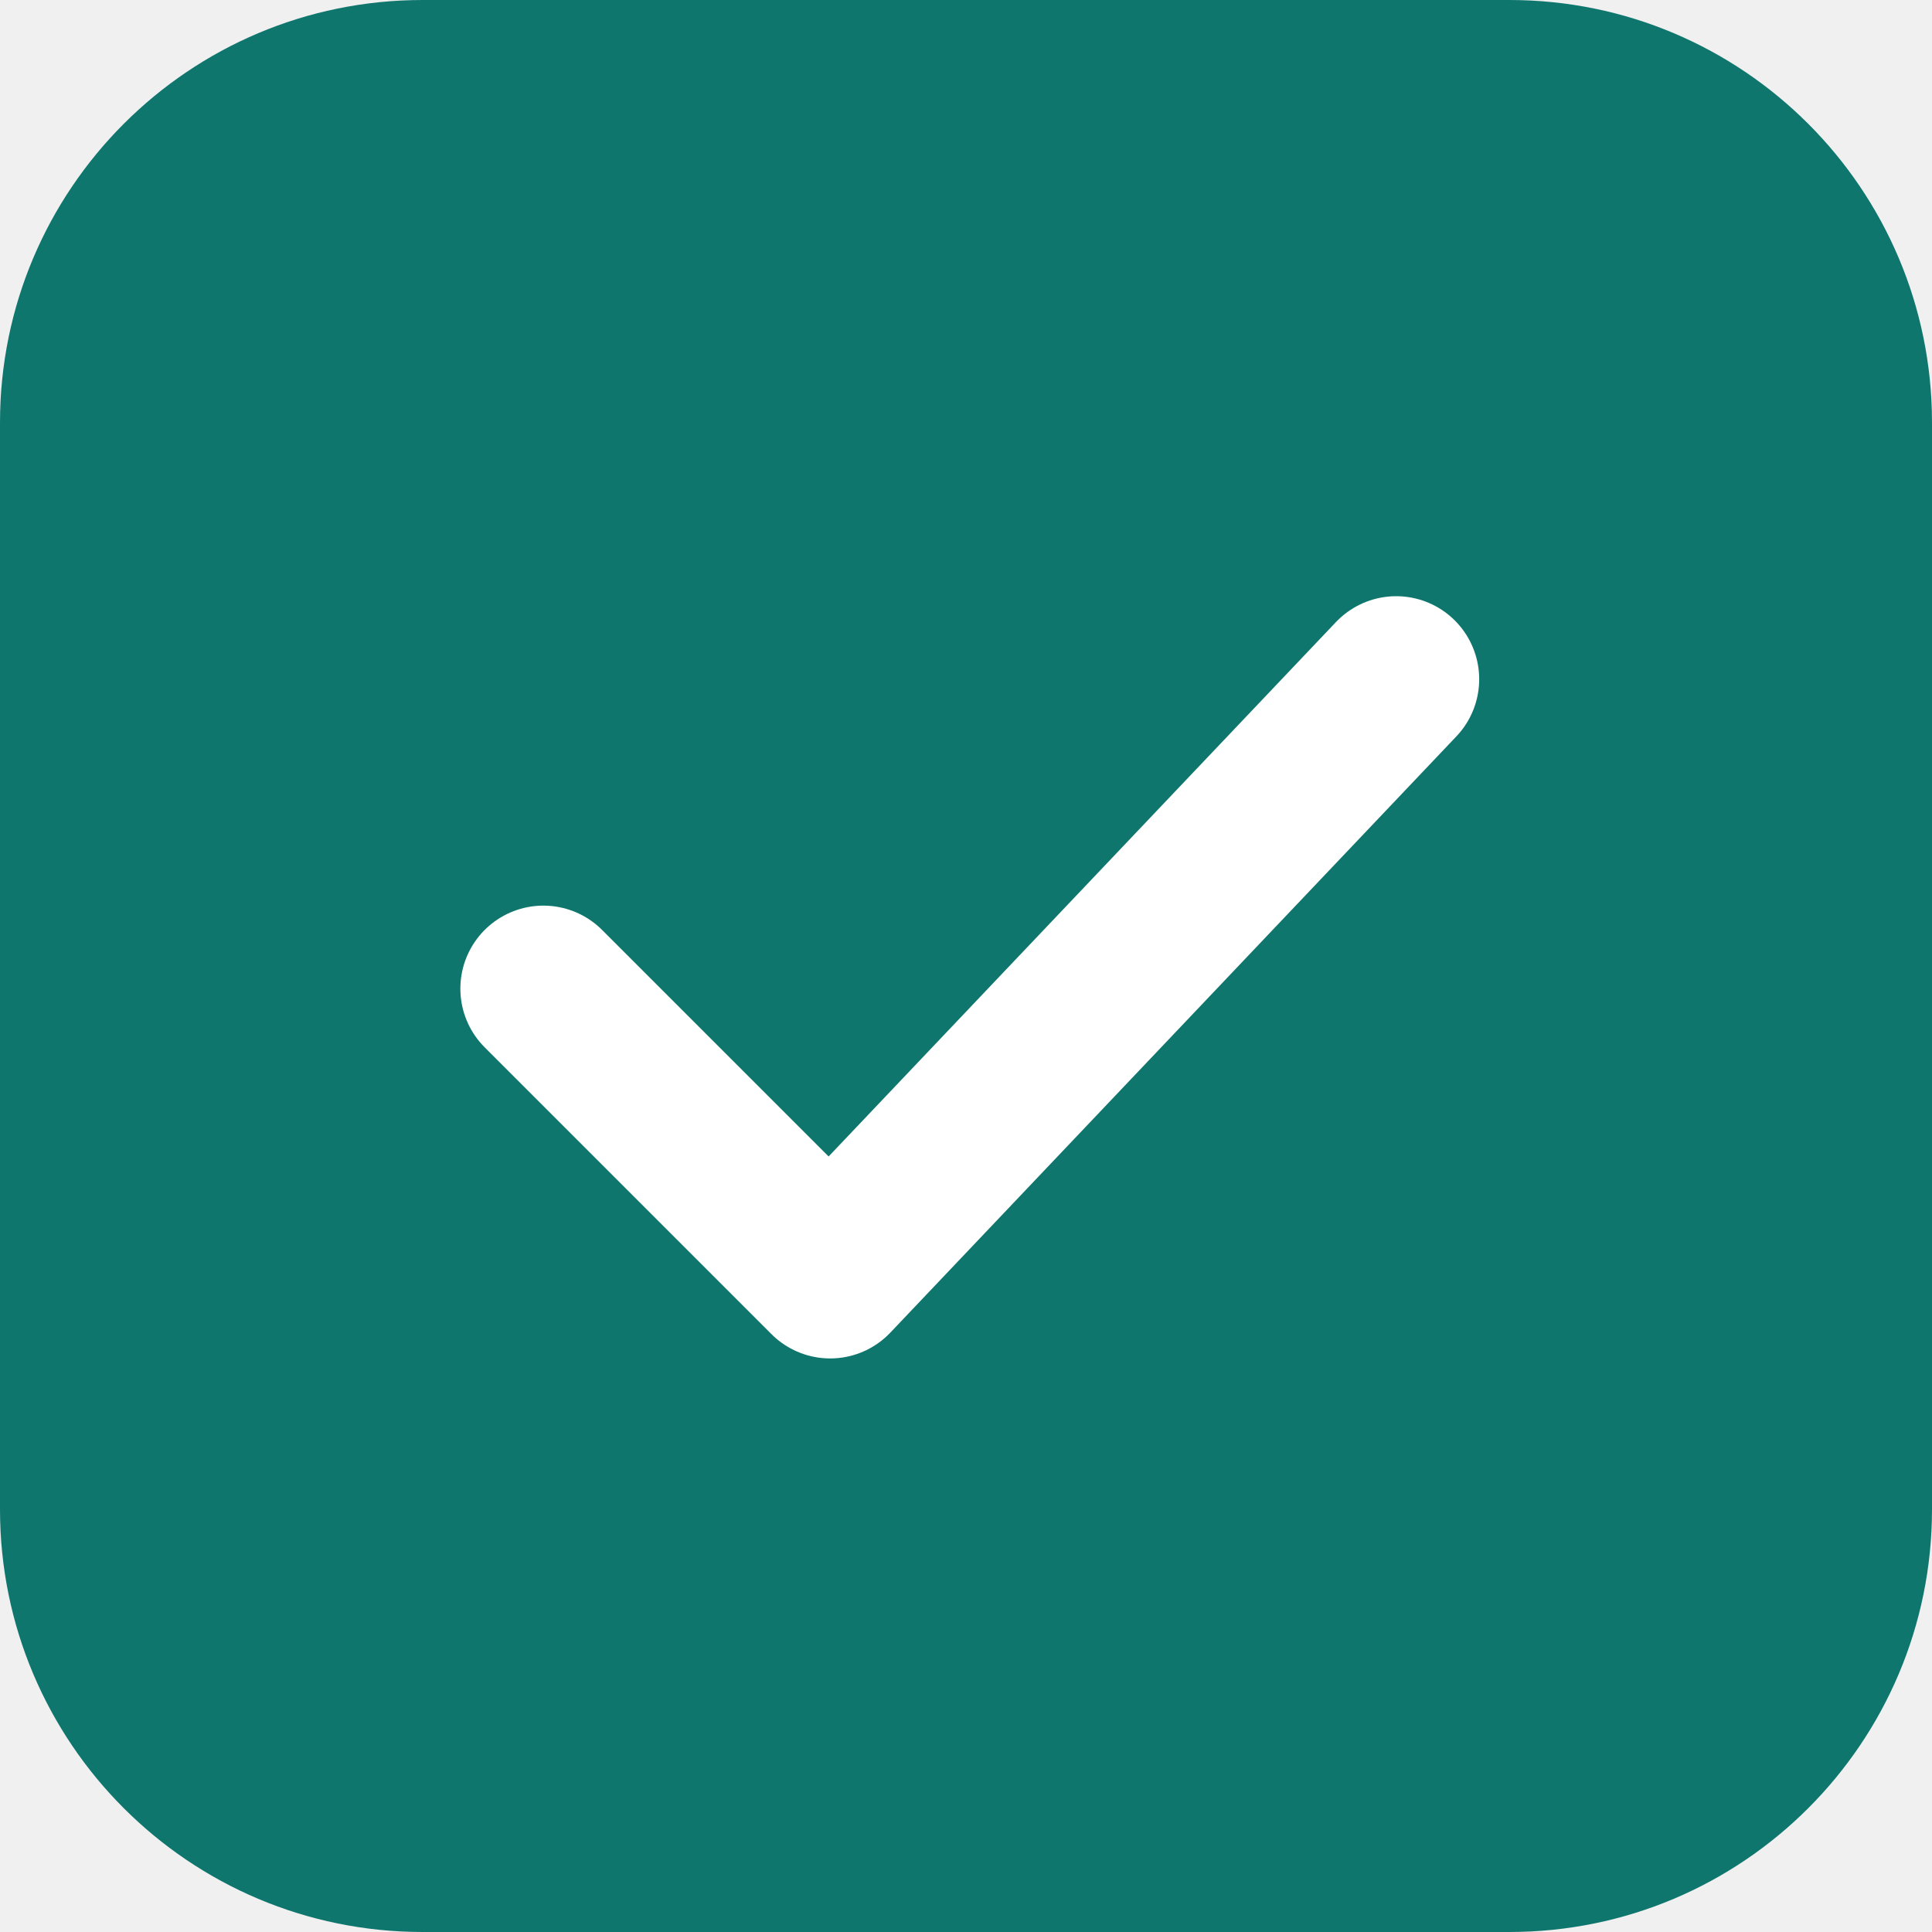
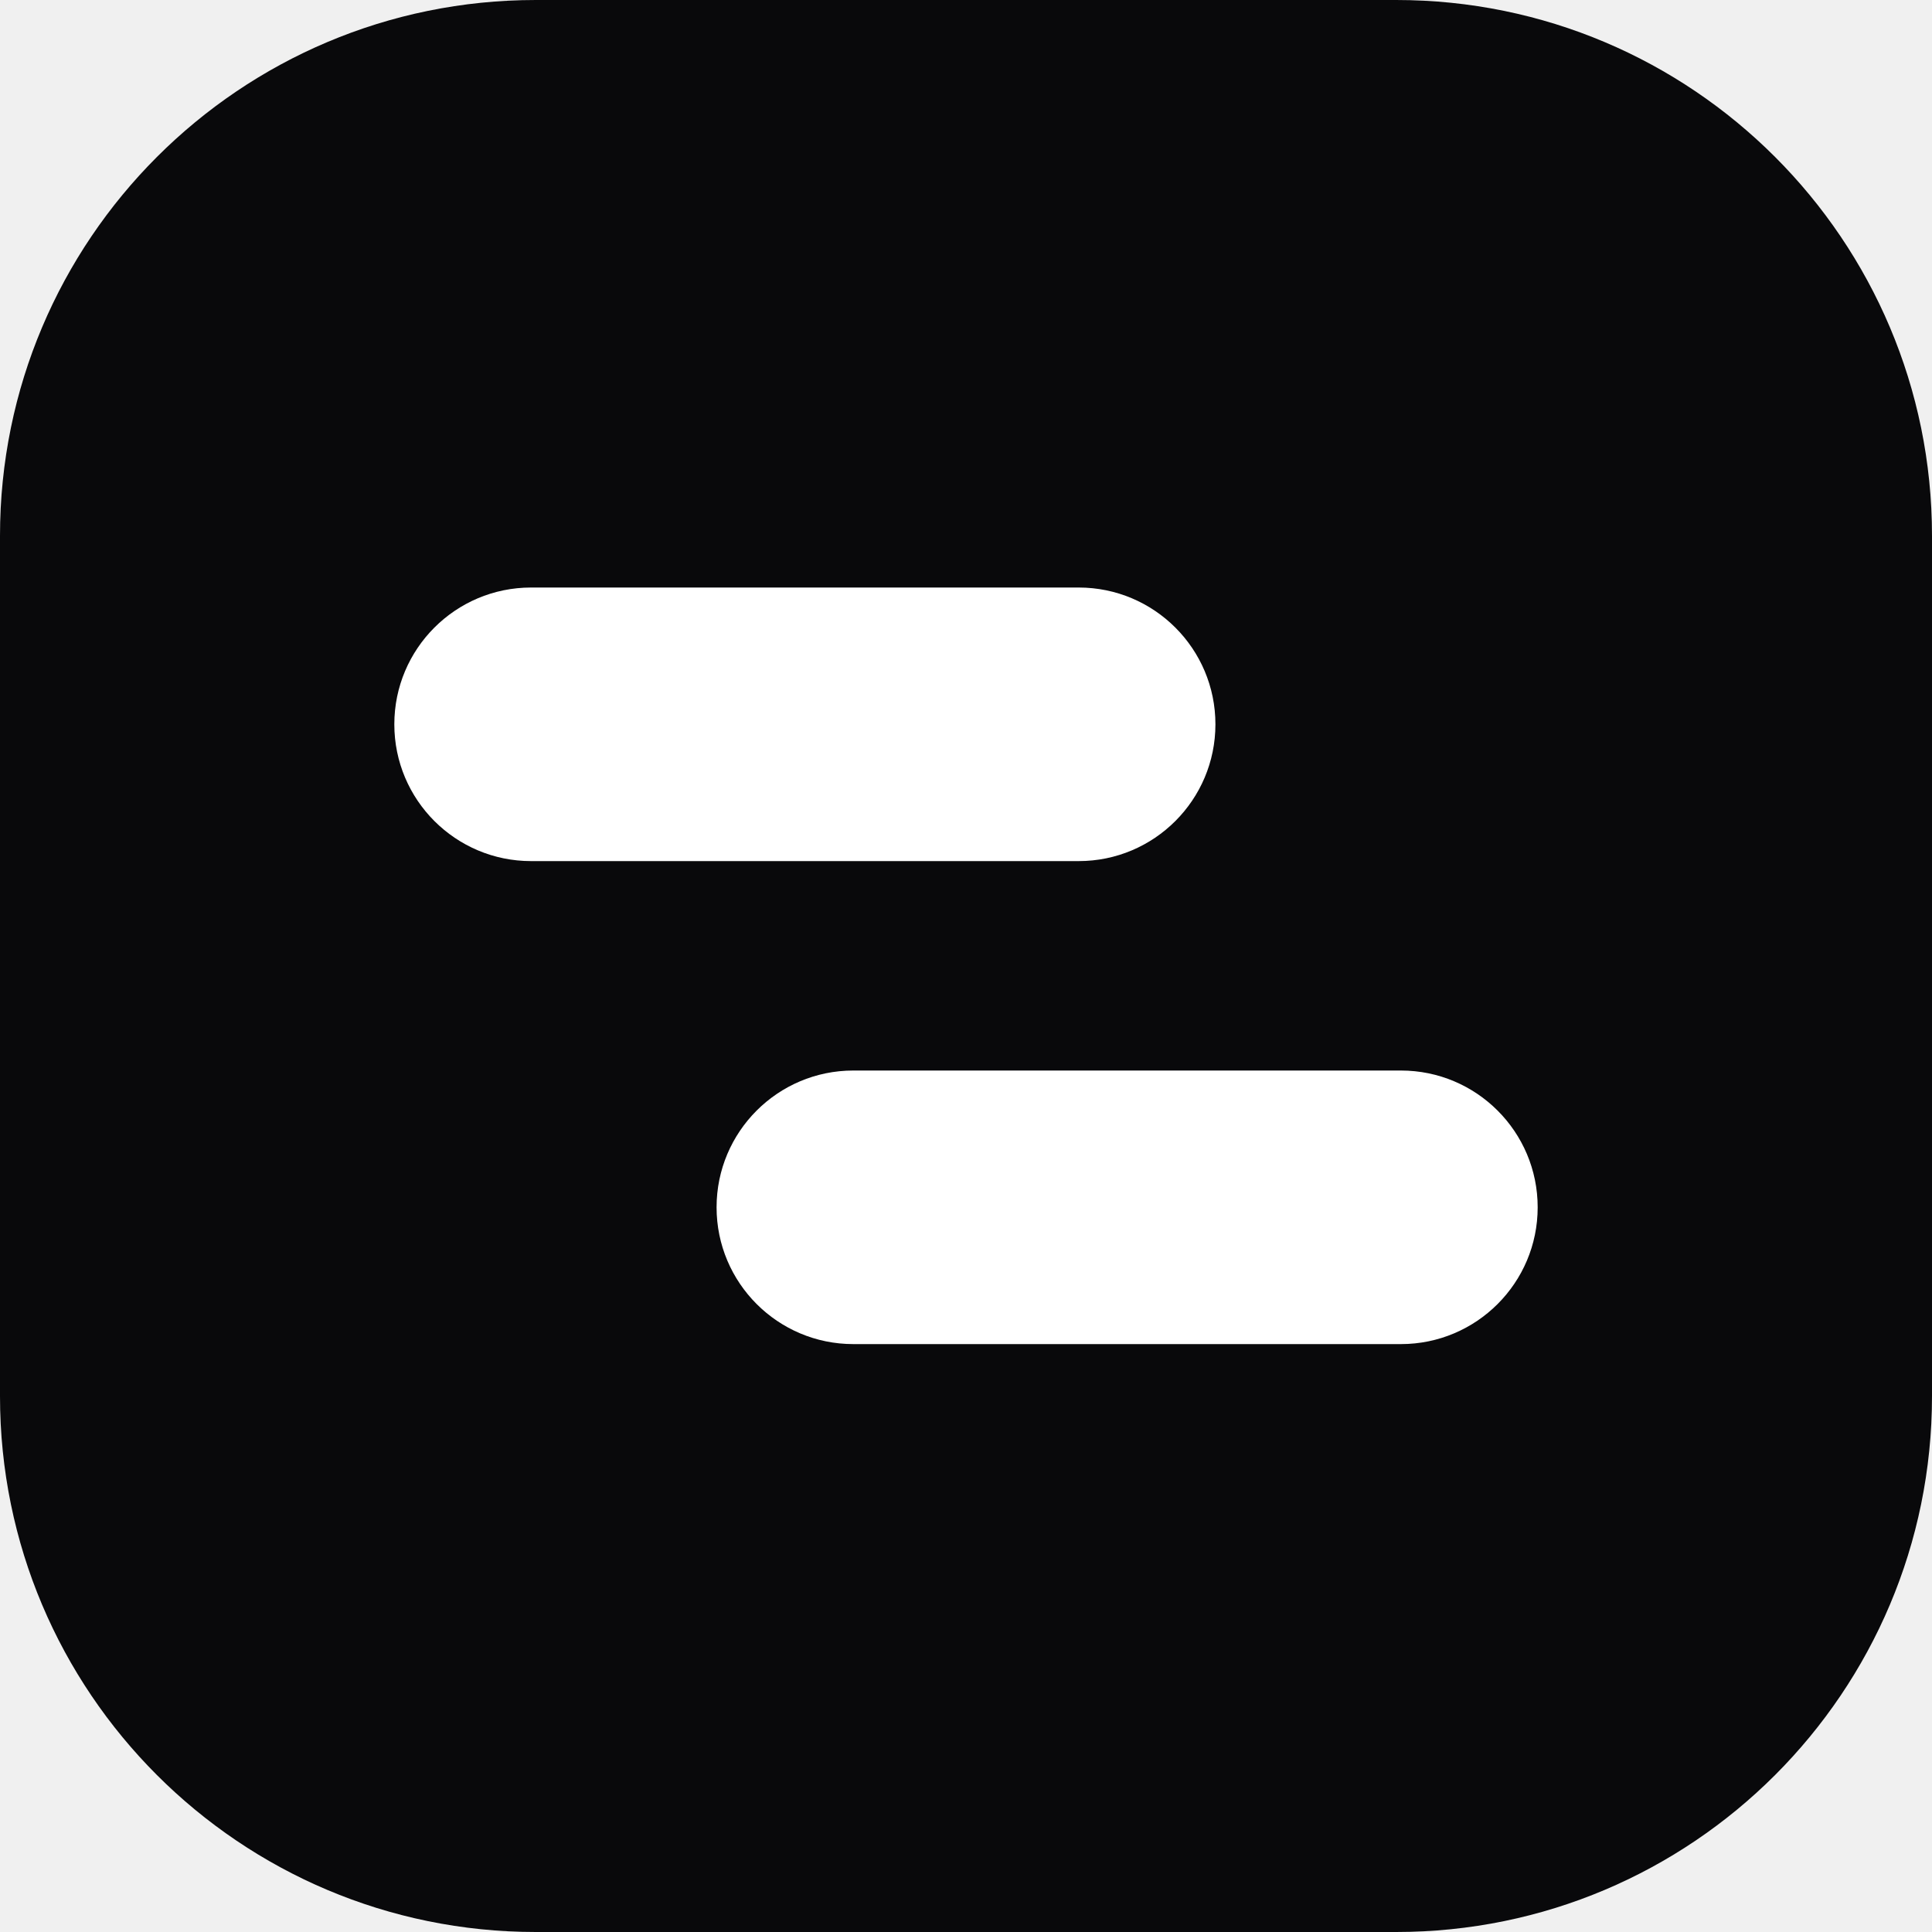
<svg xmlns="http://www.w3.org/2000/svg" viewBox="0 0 512 512">
-   <rect width="512" height="512" rx="112" fill="#0F766E" />
-   <path d="M144 262l76 76 150-158" fill="none" stroke="#FFFFFF" stroke-width="44" stroke-linecap="round" stroke-linejoin="round" />
+   <rect width="512" height="512" rx="142" fill="#09090b" />
+   <rect x="104.5" y="155.7" width="217.6" height="72.5" rx="36.25" fill="#ffffff" />
+   <rect x="189.9" y="283.7" width="217.6" height="72.5" rx="36.25" fill="#ffffff" />
</svg>
